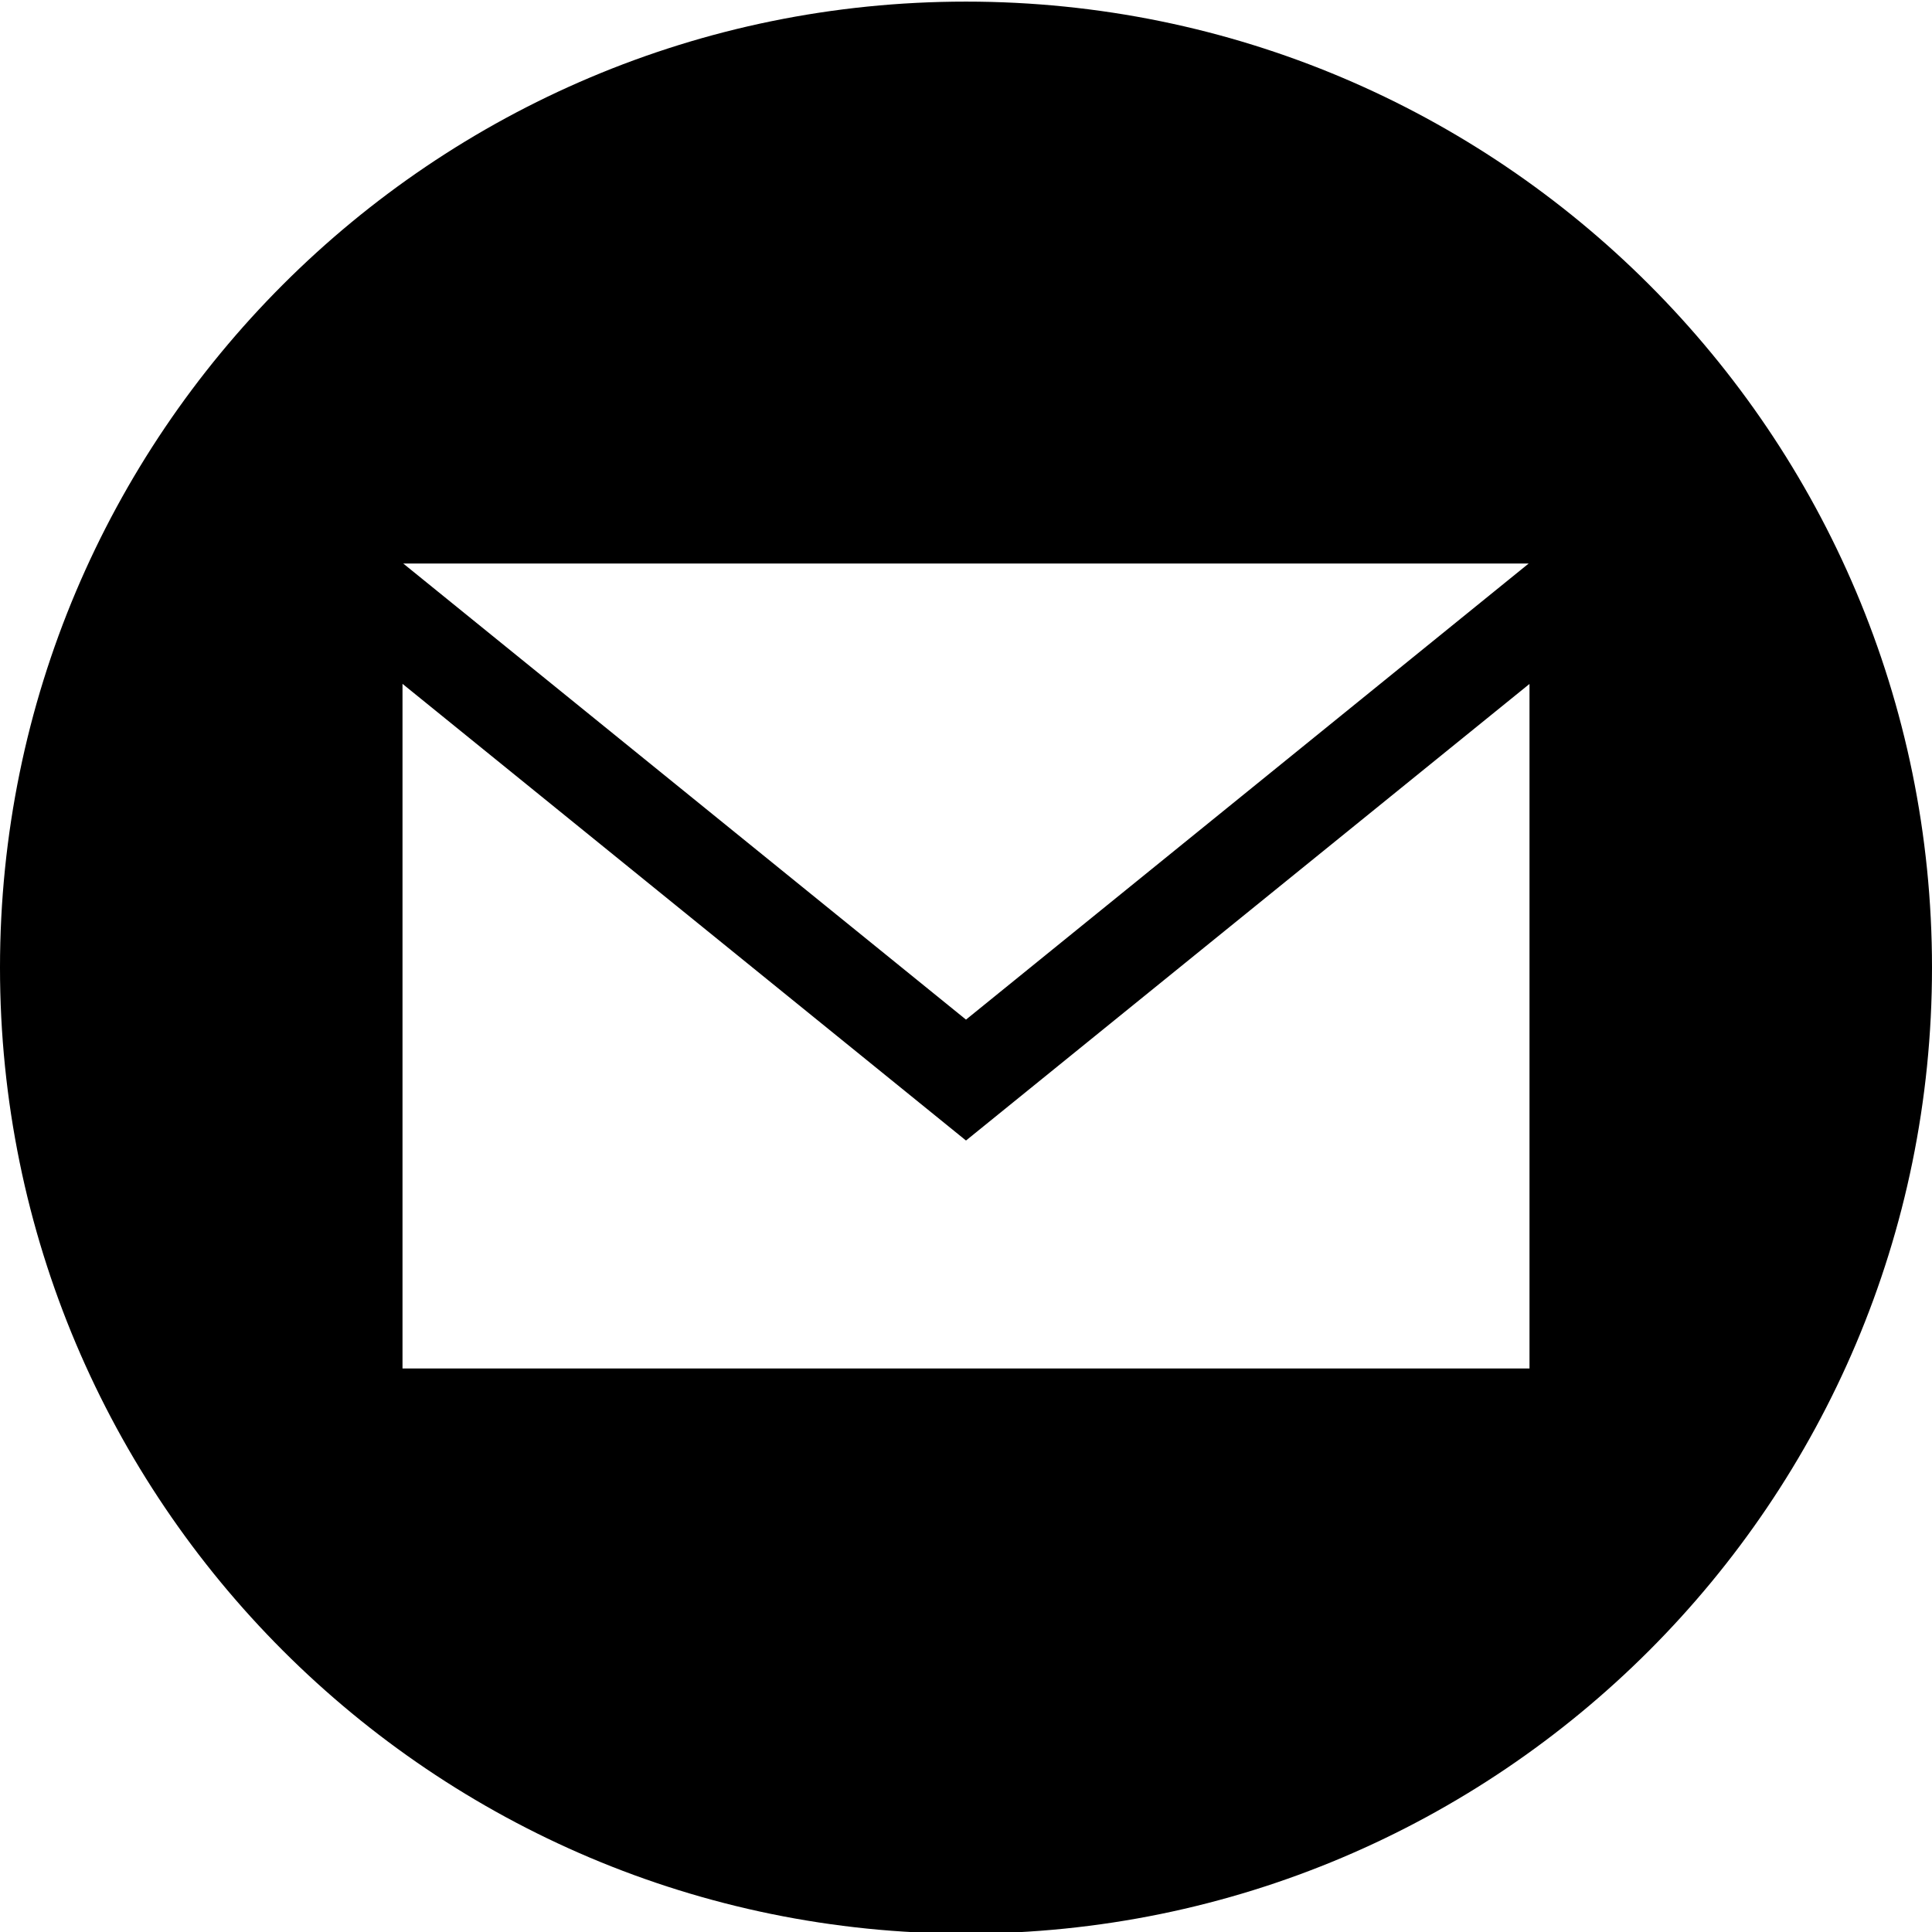
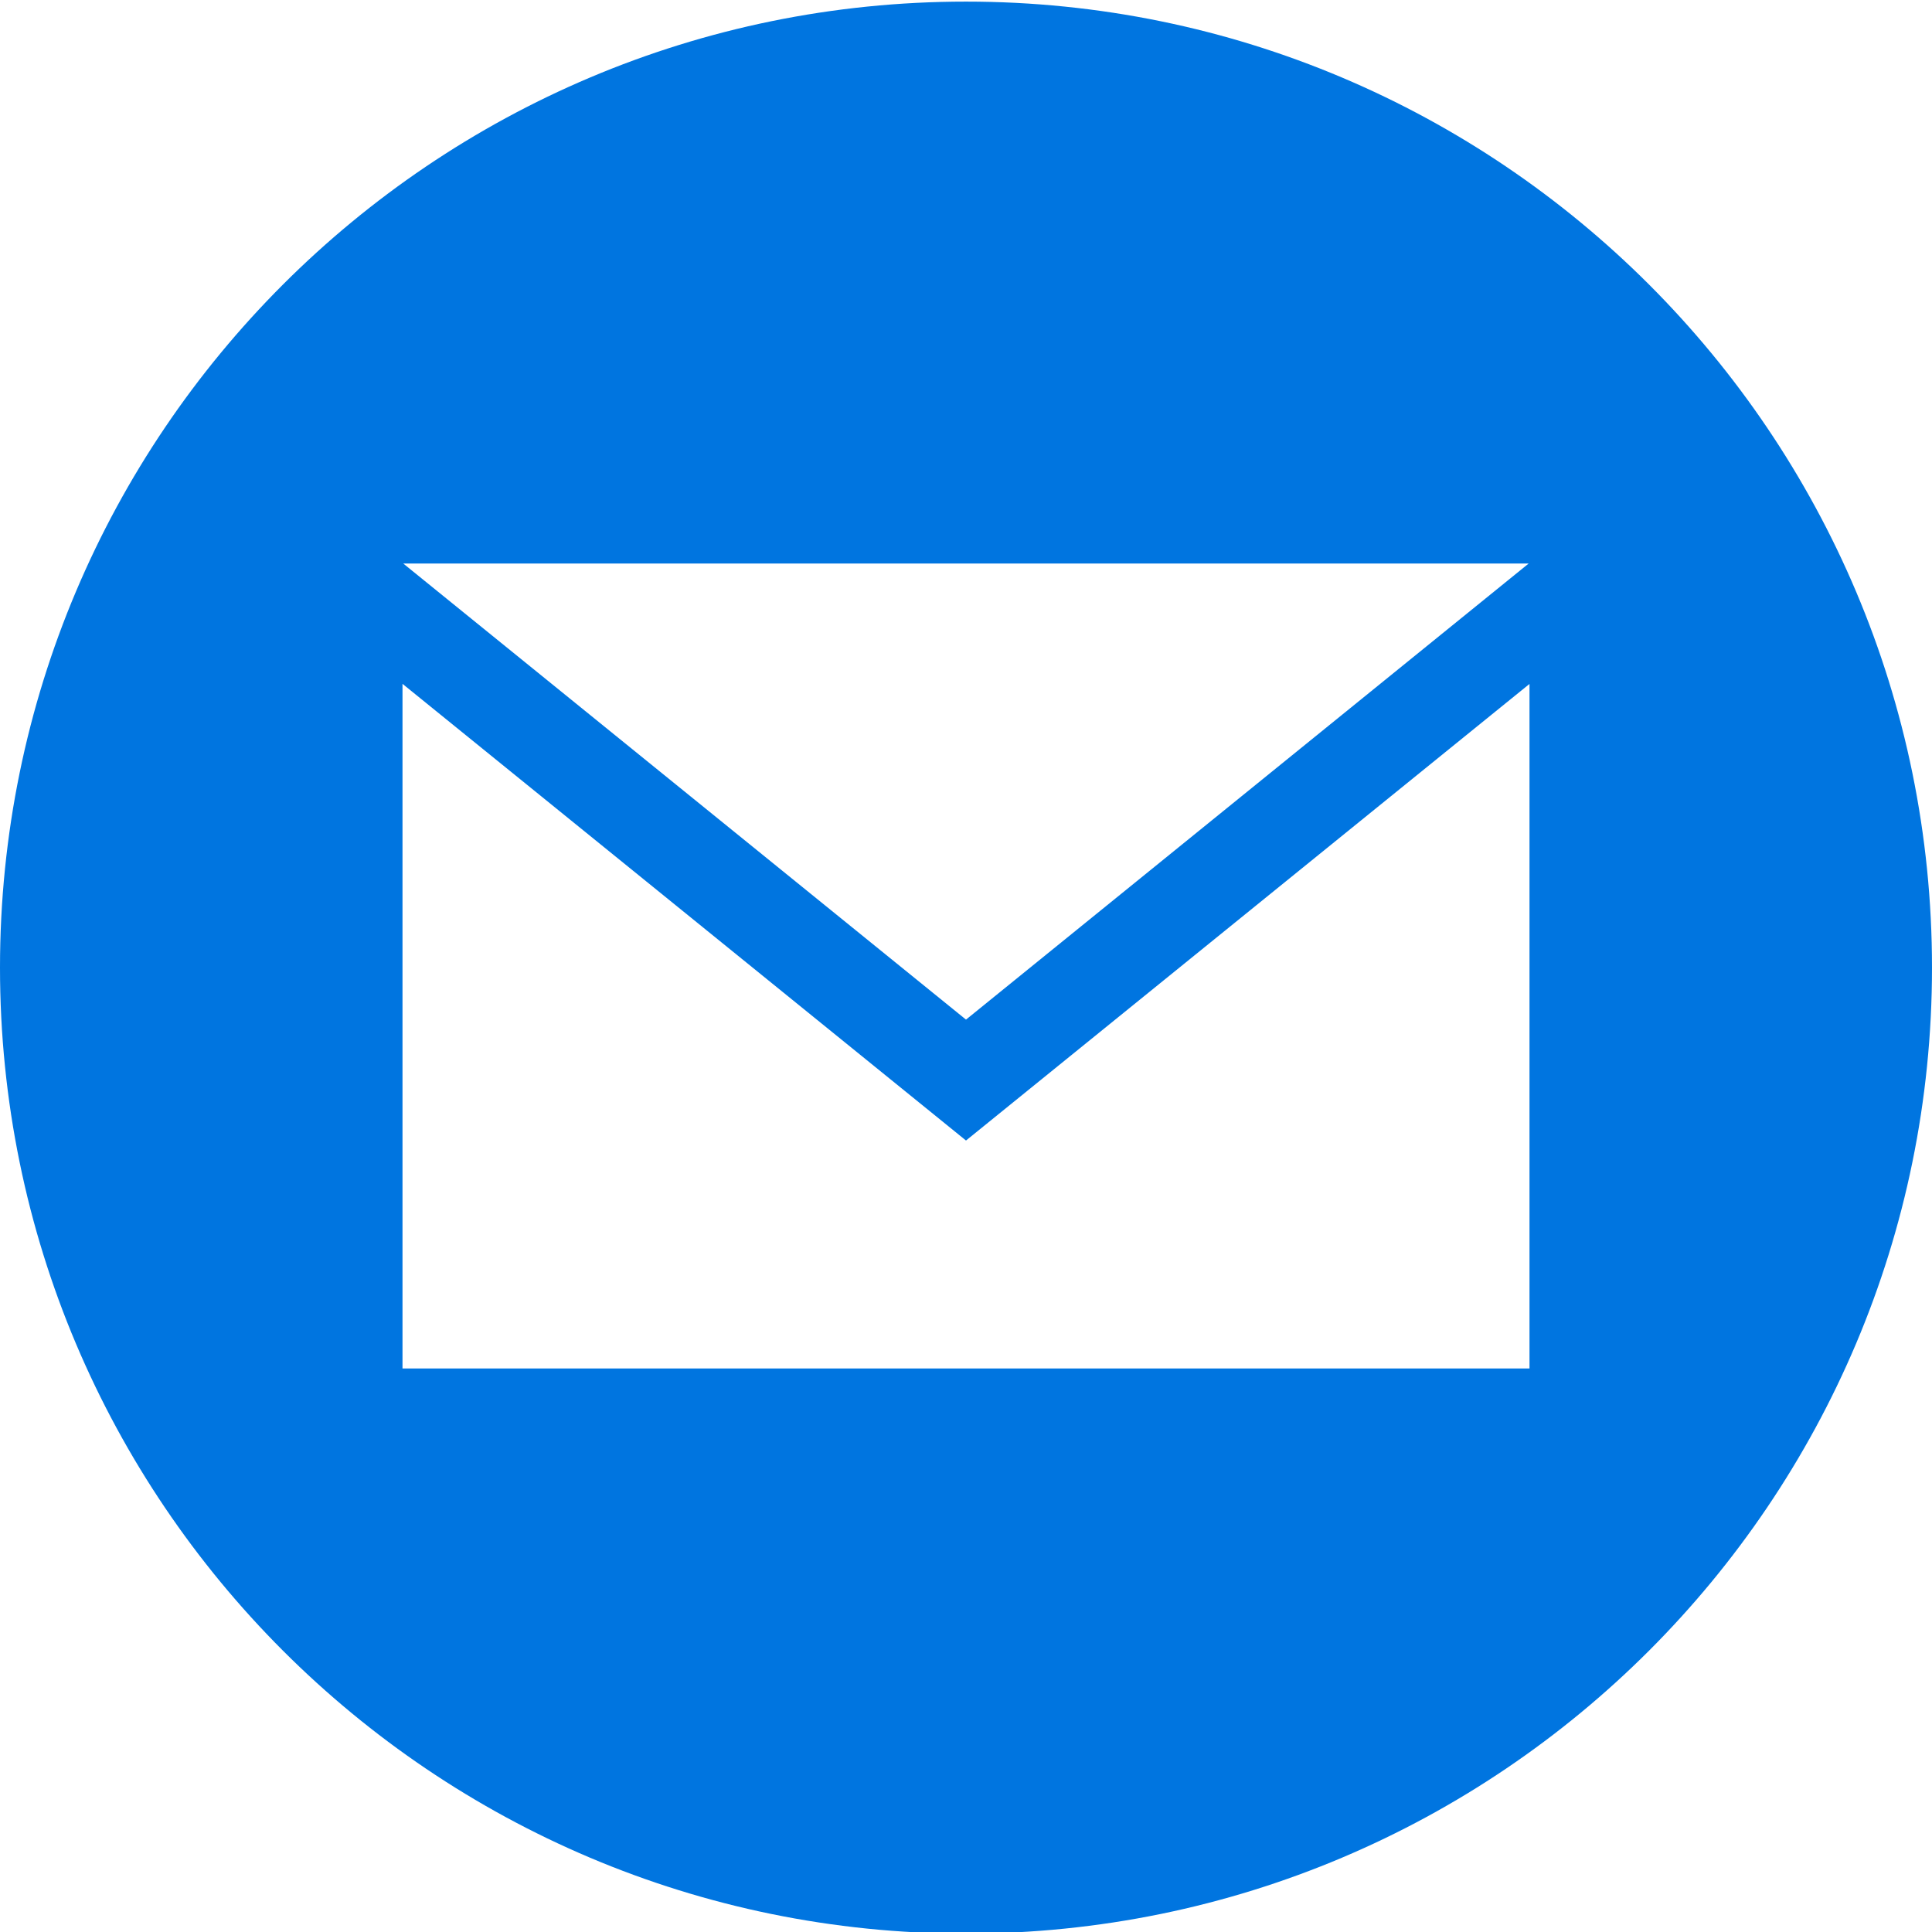
- <svg xmlns="http://www.w3.org/2000/svg" width="24" height="24" viewBox="0 0 24 24">
+ <svg xmlns="http://www.w3.org/2000/svg" width="24" height="24" viewBox="0 0 24 24" fill="rgb(0, 117, 224)">
  <path d="M12 .02c-6.627 0-12 5.373-12 12s5.373 12 12 12 12-5.373 12-12-5.373-12-12-12zm6.99 6.98l-6.99 5.666-6.991-5.666h13.981zm.01 10h-14v-8.505l7 5.673 7-5.672v8.504z" />
</svg>
